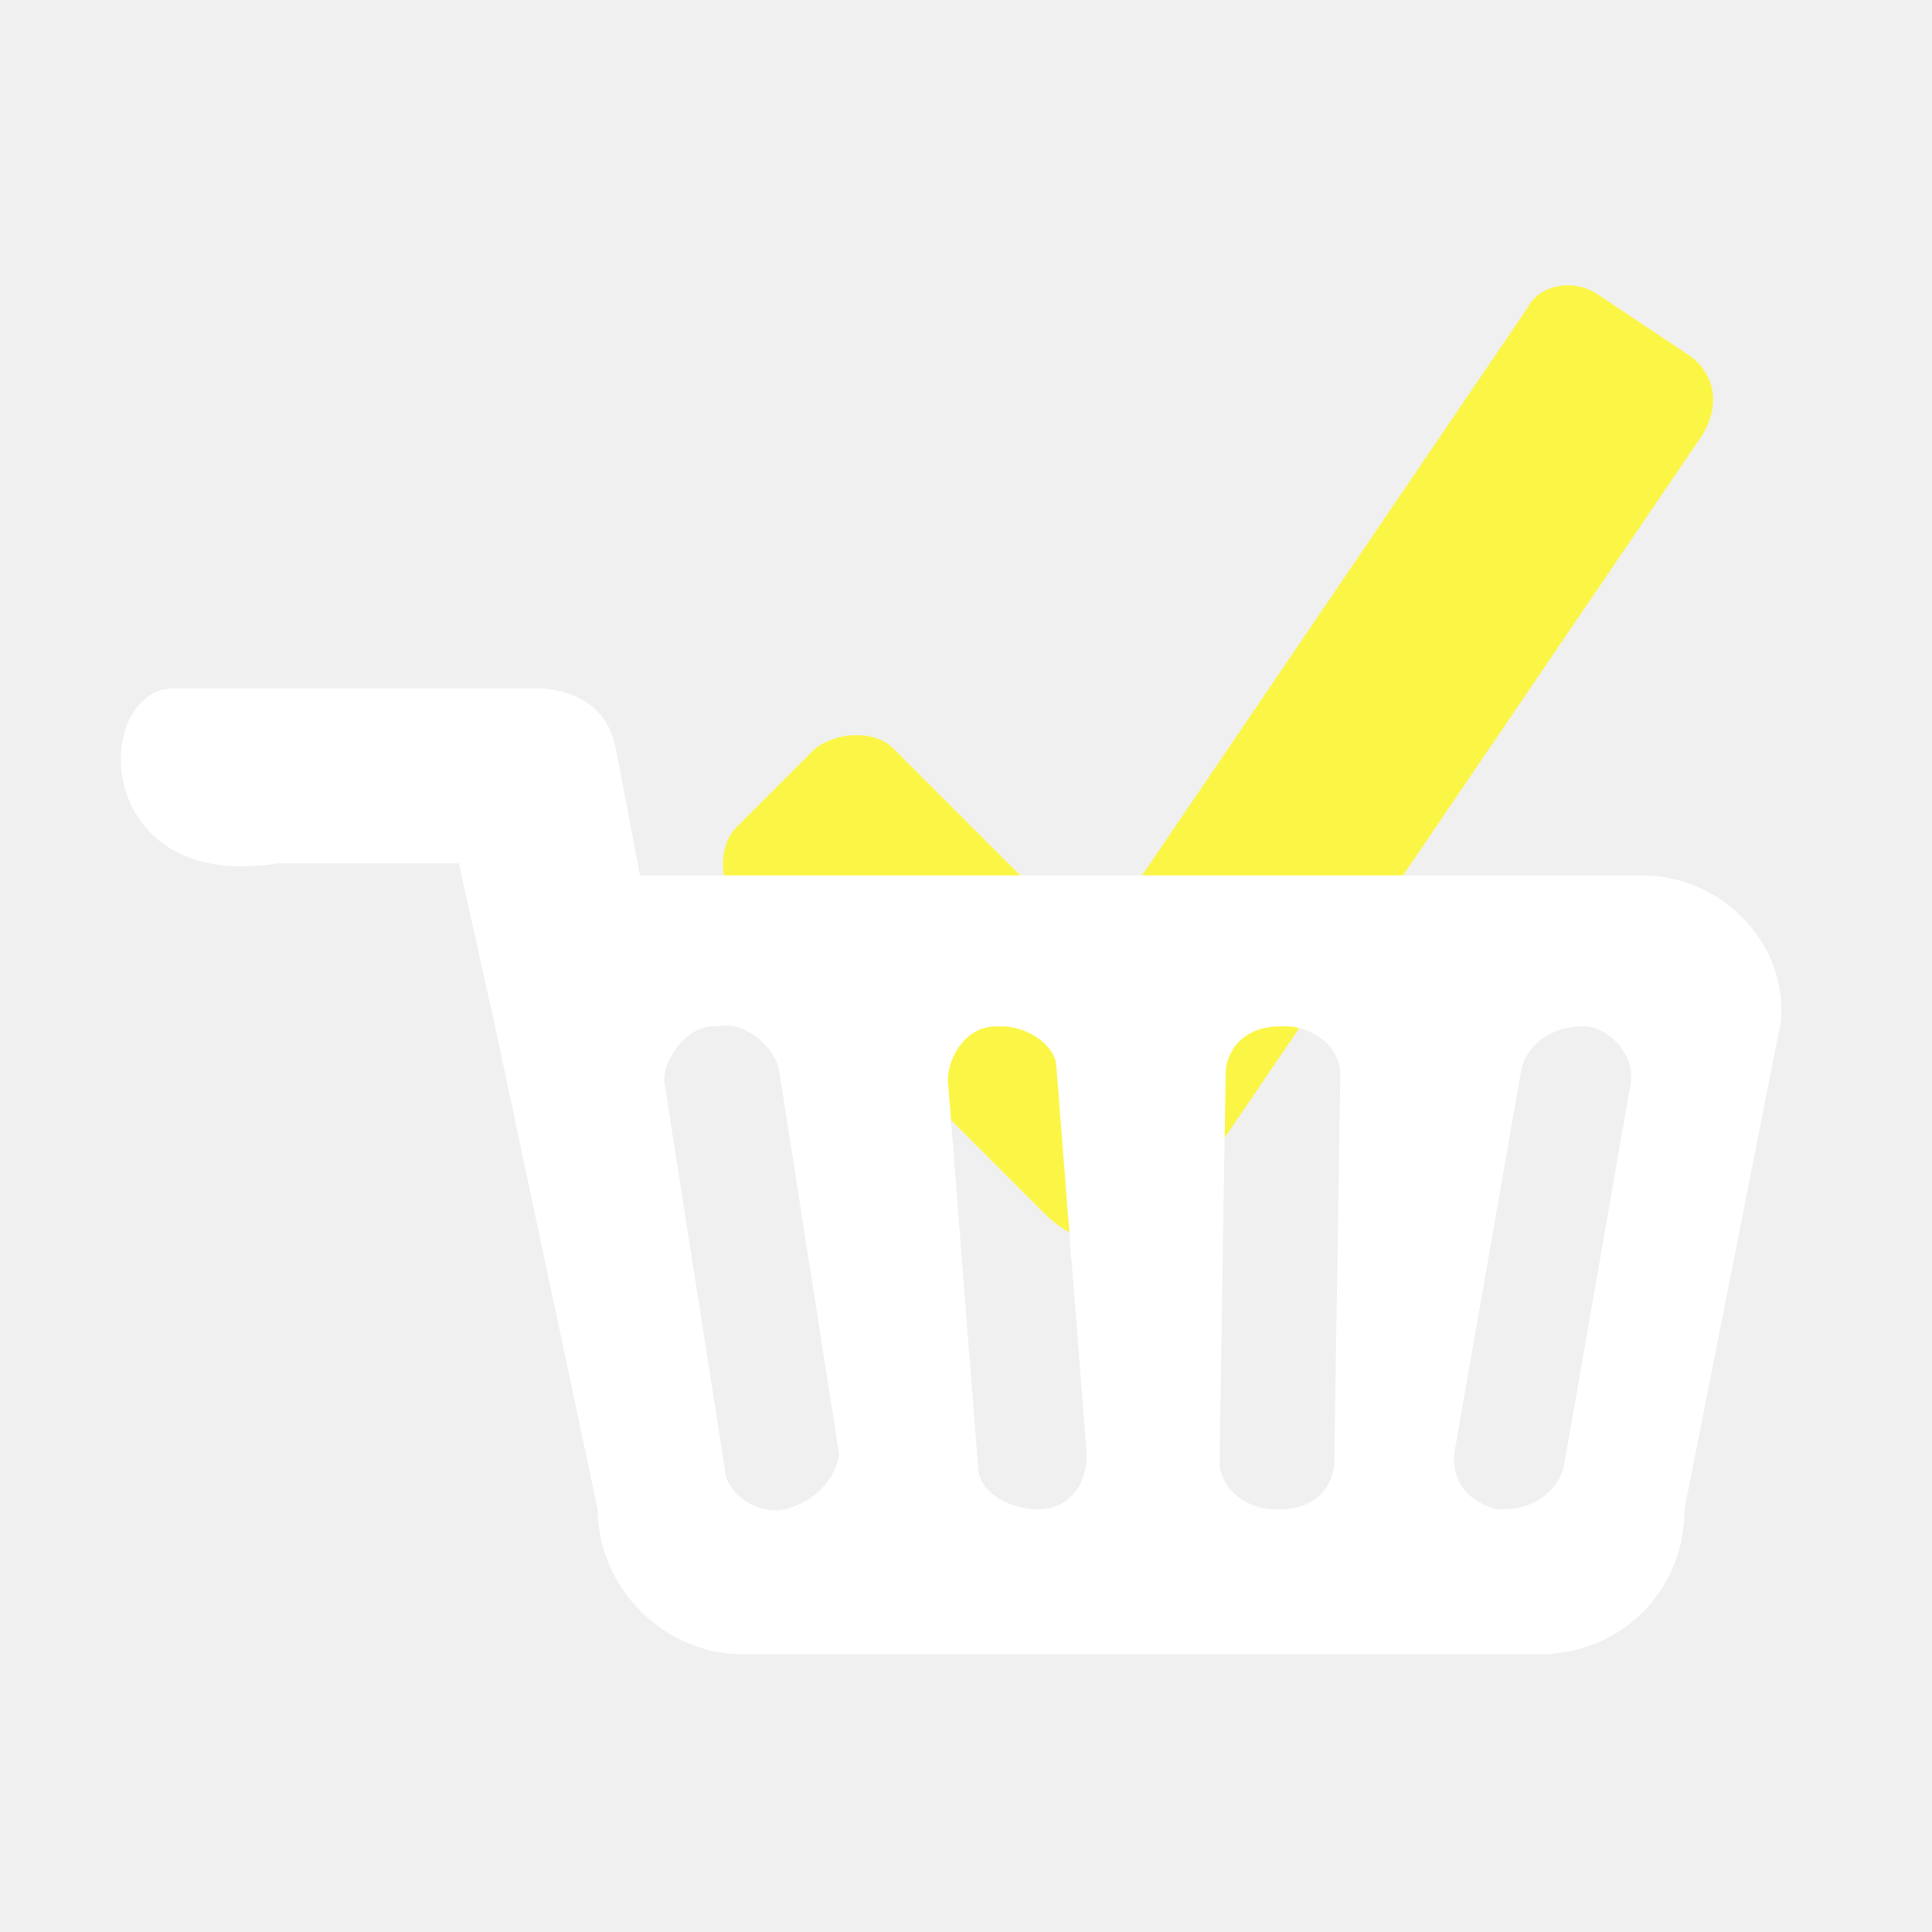
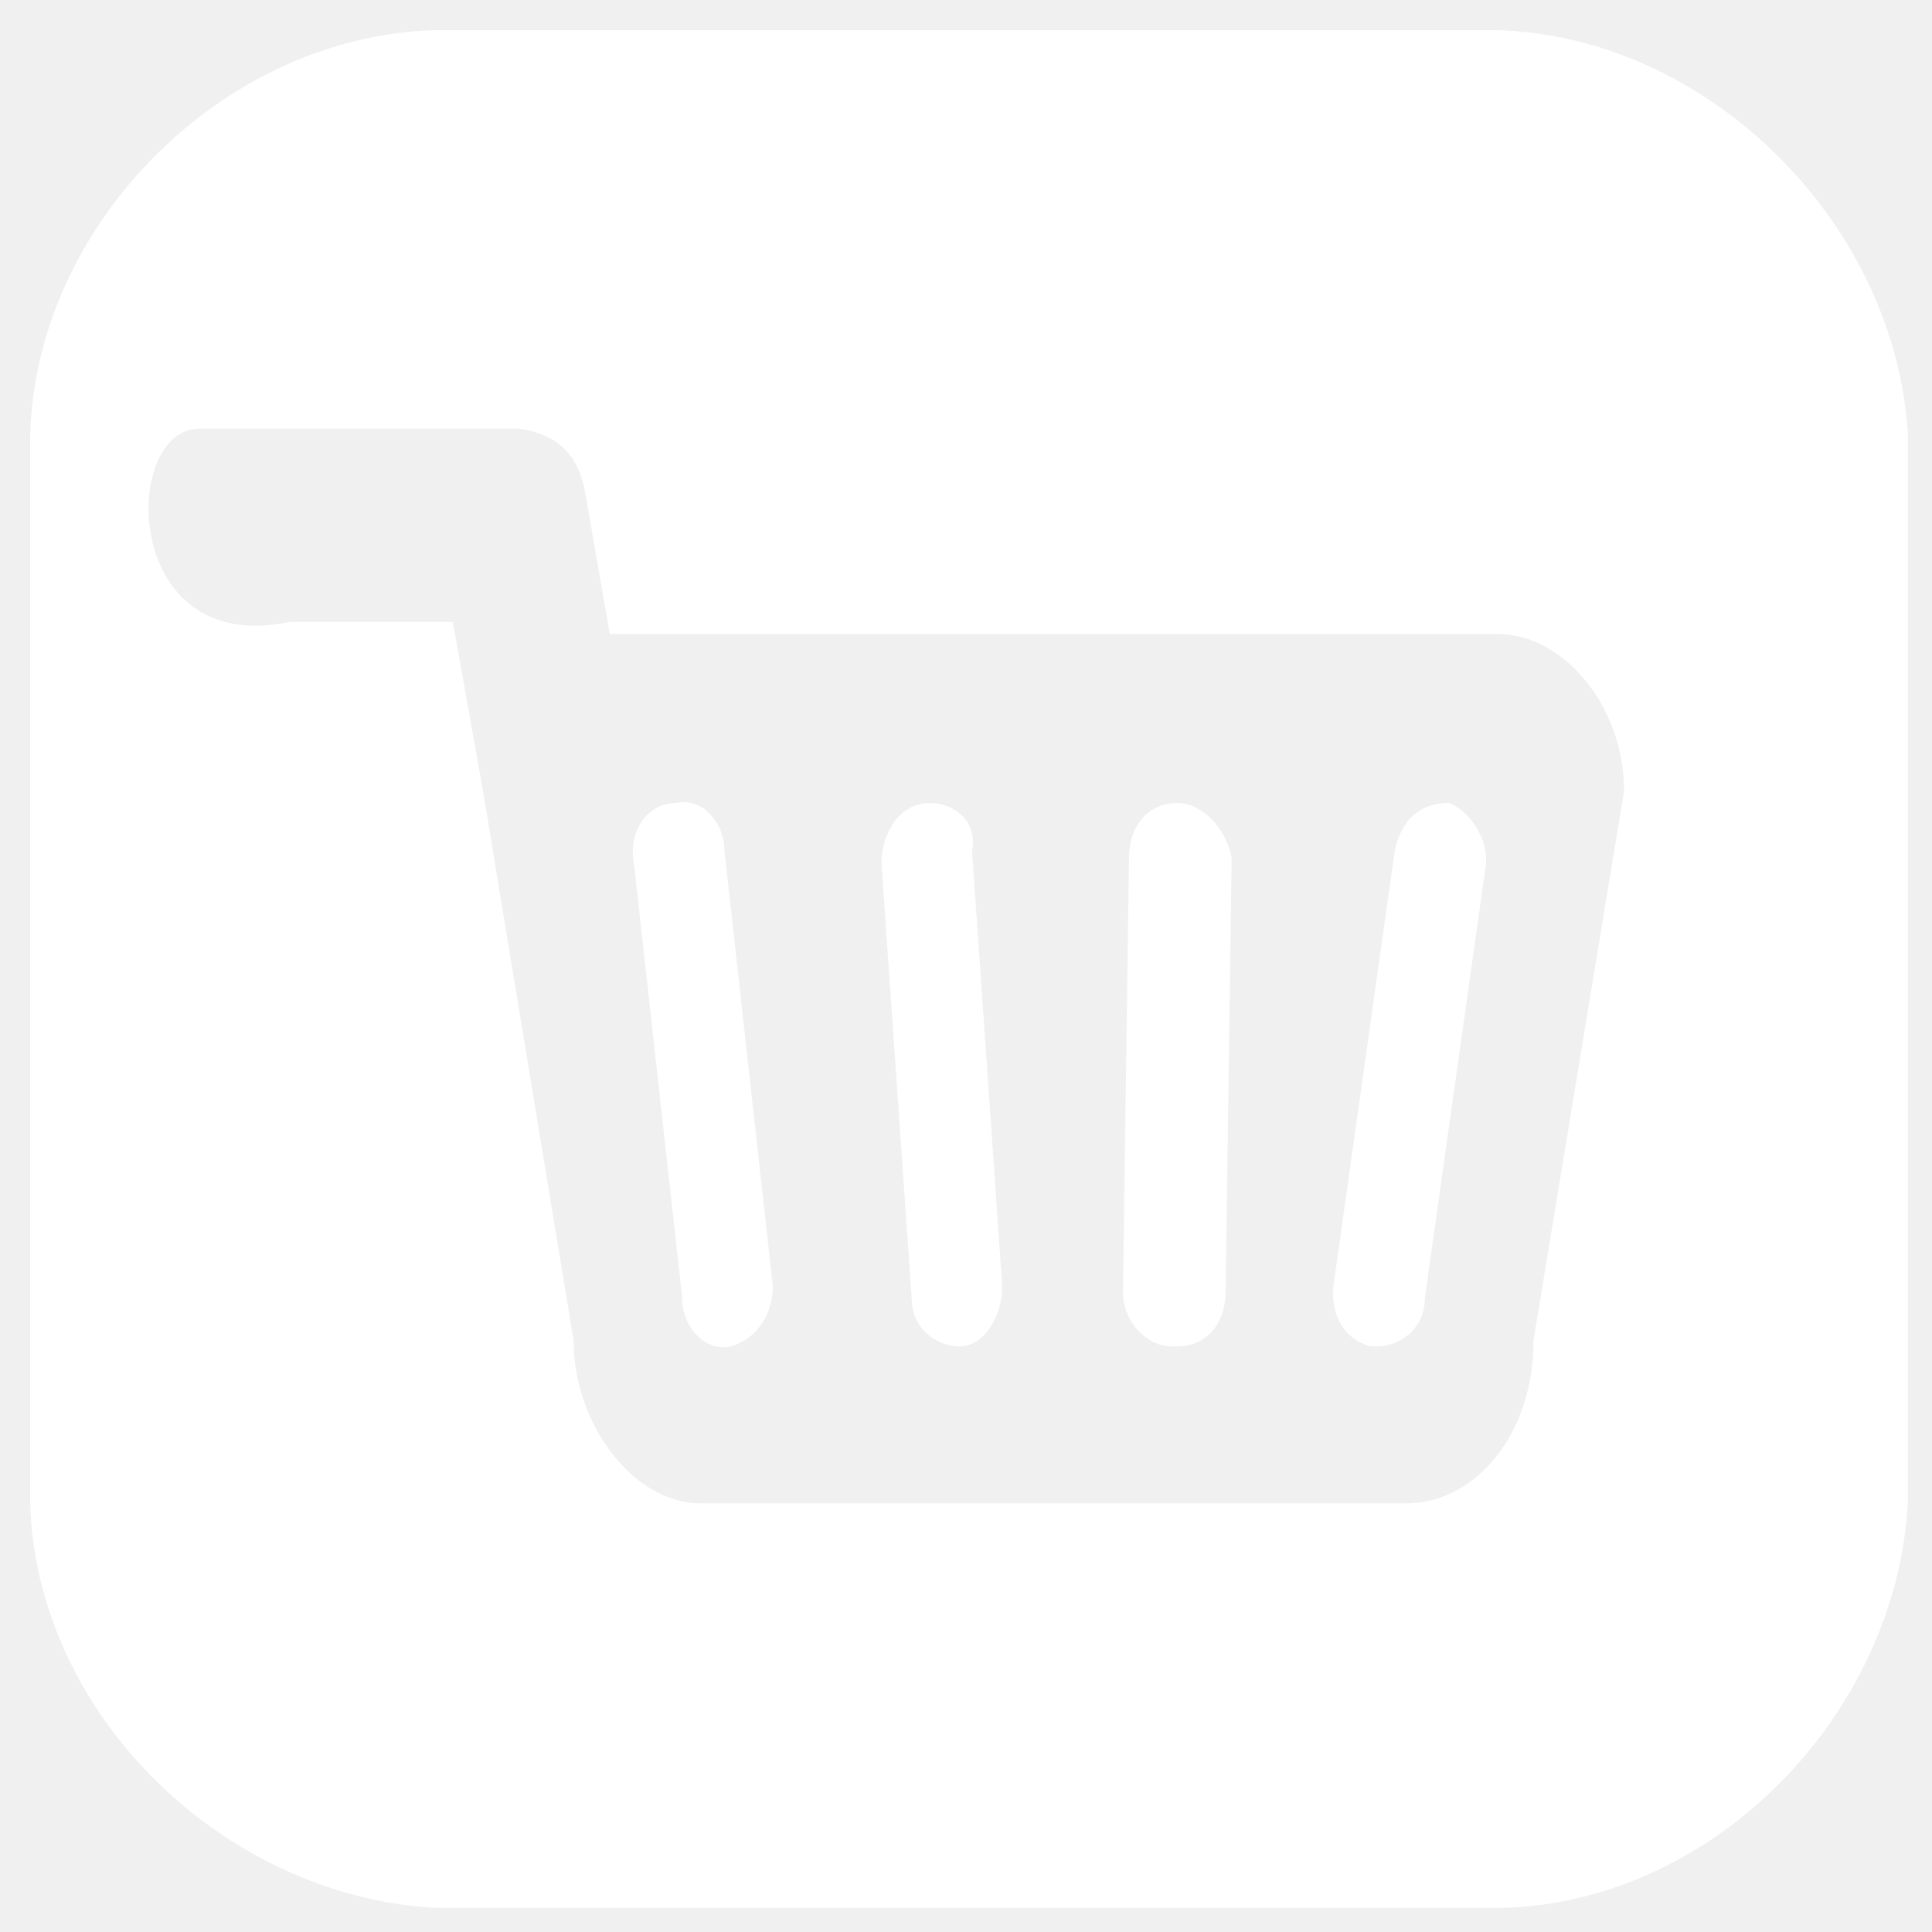
<svg xmlns="http://www.w3.org/2000/svg" version="1.1" id="Layer_1" x="0px" y="0px" viewBox="0 0 32 32" style="enable-background:new 0 0 32 32;" xml:space="preserve">
  <style type="text/css">
- 	.st0{fill:#FBF645;}
- 	.st1{fill:#FFFFFF;}
+ 	.st0{fill:#FFFFFF;}
</style>
-   <path class="st0" d="M28,5.9l-1.5-1c-0.4-0.3-1-0.2-1.2,0.2l-7.2,10.6l-3.3-3.3c-0.3-0.3-0.9-0.3-1.3,0l-1.3,1.3  c-0.3,0.3-0.3,0.9,0,1.3l5.1,5.1c0.3,0.3,0.7,0.5,1.1,0.5s0.8-0.3,1.1-0.6l8.7-12.8C28.5,6.7,28.4,6.2,28,5.9z" />
  <g>
-     <path class="st1" d="M27.2,14.5H10.7h-0.1l-0.4-2.1c-0.1-0.5-0.4-0.9-1.2-1H2.9c-1.4,0-1.4,3.4,1.7,2.9h3L8.2,17l0,0l1.7,8   c0,1.3,1.1,2.4,2.4,2.4h13.2c1.3,0,2.4-1,2.4-2.4l1.6-8.1C29.6,15.6,28.5,14.5,27.2,14.5z M13,25L13,25c-0.5,0.1-1-0.3-1-0.7   l-1-6.4C11,17.5,11.4,17,11.8,17h0.1c0.4-0.1,0.9,0.3,1,0.7l1,6.4C13.8,24.6,13.4,24.9,13,25z M17.2,25L17.2,25c-0.5,0-1-0.3-1-0.7   l-0.5-6.4c0-0.4,0.3-0.9,0.8-0.9h0.1c0.4,0,0.9,0.3,0.9,0.7l0.5,6.4C18,24.6,17.7,25,17.2,25z M22.1,24.2c0,0.4-0.3,0.8-0.9,0.8   h-0.1c-0.4,0-0.9-0.3-0.9-0.8l0.1-6.4c0-0.4,0.3-0.8,0.9-0.8h0.1c0.4,0,0.9,0.3,0.9,0.8L22.1,24.2z M27,18l-1.1,6.3   c-0.1,0.4-0.5,0.7-1,0.7h-0.1c-0.4-0.1-0.8-0.4-0.7-1l1.1-6.3c0.1-0.4,0.5-0.7,1-0.7h0.1C26.8,17.1,27.1,17.6,27,18z" />
+     <path class="st0" d="M11.2,13.3L11.2,13.3c-0.5,0-0.8,0.5-0.7,1l0.8,7.2c0,0.5,0.4,0.9,0.8,0.8c0.4-0.1,0.7-0.5,0.7-1L12,14.1   C12,13.6,11.6,13.2,11.2,13.3z" />
+     <path class="st0" d="M15.4,13.3L15.4,13.3c-0.5,0-0.8,0.5-0.8,1l0.5,7.2c0,0.5,0.4,0.8,0.8,0.8c0.4,0,0.7-0.5,0.7-1l-0.5-7.2   C16.2,13.6,15.8,13.3,15.4,13.3z" />
+     <path class="st0" d="M19.5,13.3L19.5,13.3c-0.5,0-0.8,0.4-0.8,0.9l-0.1,7.2c0,0.5,0.4,0.9,0.8,0.9h0.1c0.5,0,0.8-0.4,0.8-0.9   l0.1-7.2C20.3,13.7,19.9,13.3,19.5,13.3z" />
+     <path class="st0" d="M24,13.3L24,13.3c-0.5,0-0.8,0.3-0.9,0.8l-1,7.1c-0.1,0.6,0.2,1,0.6,1.1h0.1c0.4,0,0.8-0.3,0.8-0.8l1-7.1   C24.7,13.9,24.3,13.4,24,13.3z" />
  </g>
+   <path class="st0" d="M24.8,0.5H7.2C3.7,0.6,0.6,3.7,0.5,7.2v17.7c0.1,3.5,3.2,6.5,6.7,6.7h17.7c3.5-0.1,6.5-3.2,6.7-6.7V7.2  C31.4,3.7,28.3,0.6,24.8,0.5z M25.4,22.2c0,1.6-1,2.7-2.1,2.7H11.6c-1.1,0-2.1-1.3-2.1-2.7l-1.5-9.1l-0.5-2.8H4.8  C2,10.9,2,7.1,3.3,7.1h5.3c0.7,0.1,1,0.5,1.1,1.1l0.4,2.3h0.1h14.6c1.1,0,2.1,1.2,2.1,2.6L25.4,22.2z" />
</svg>
